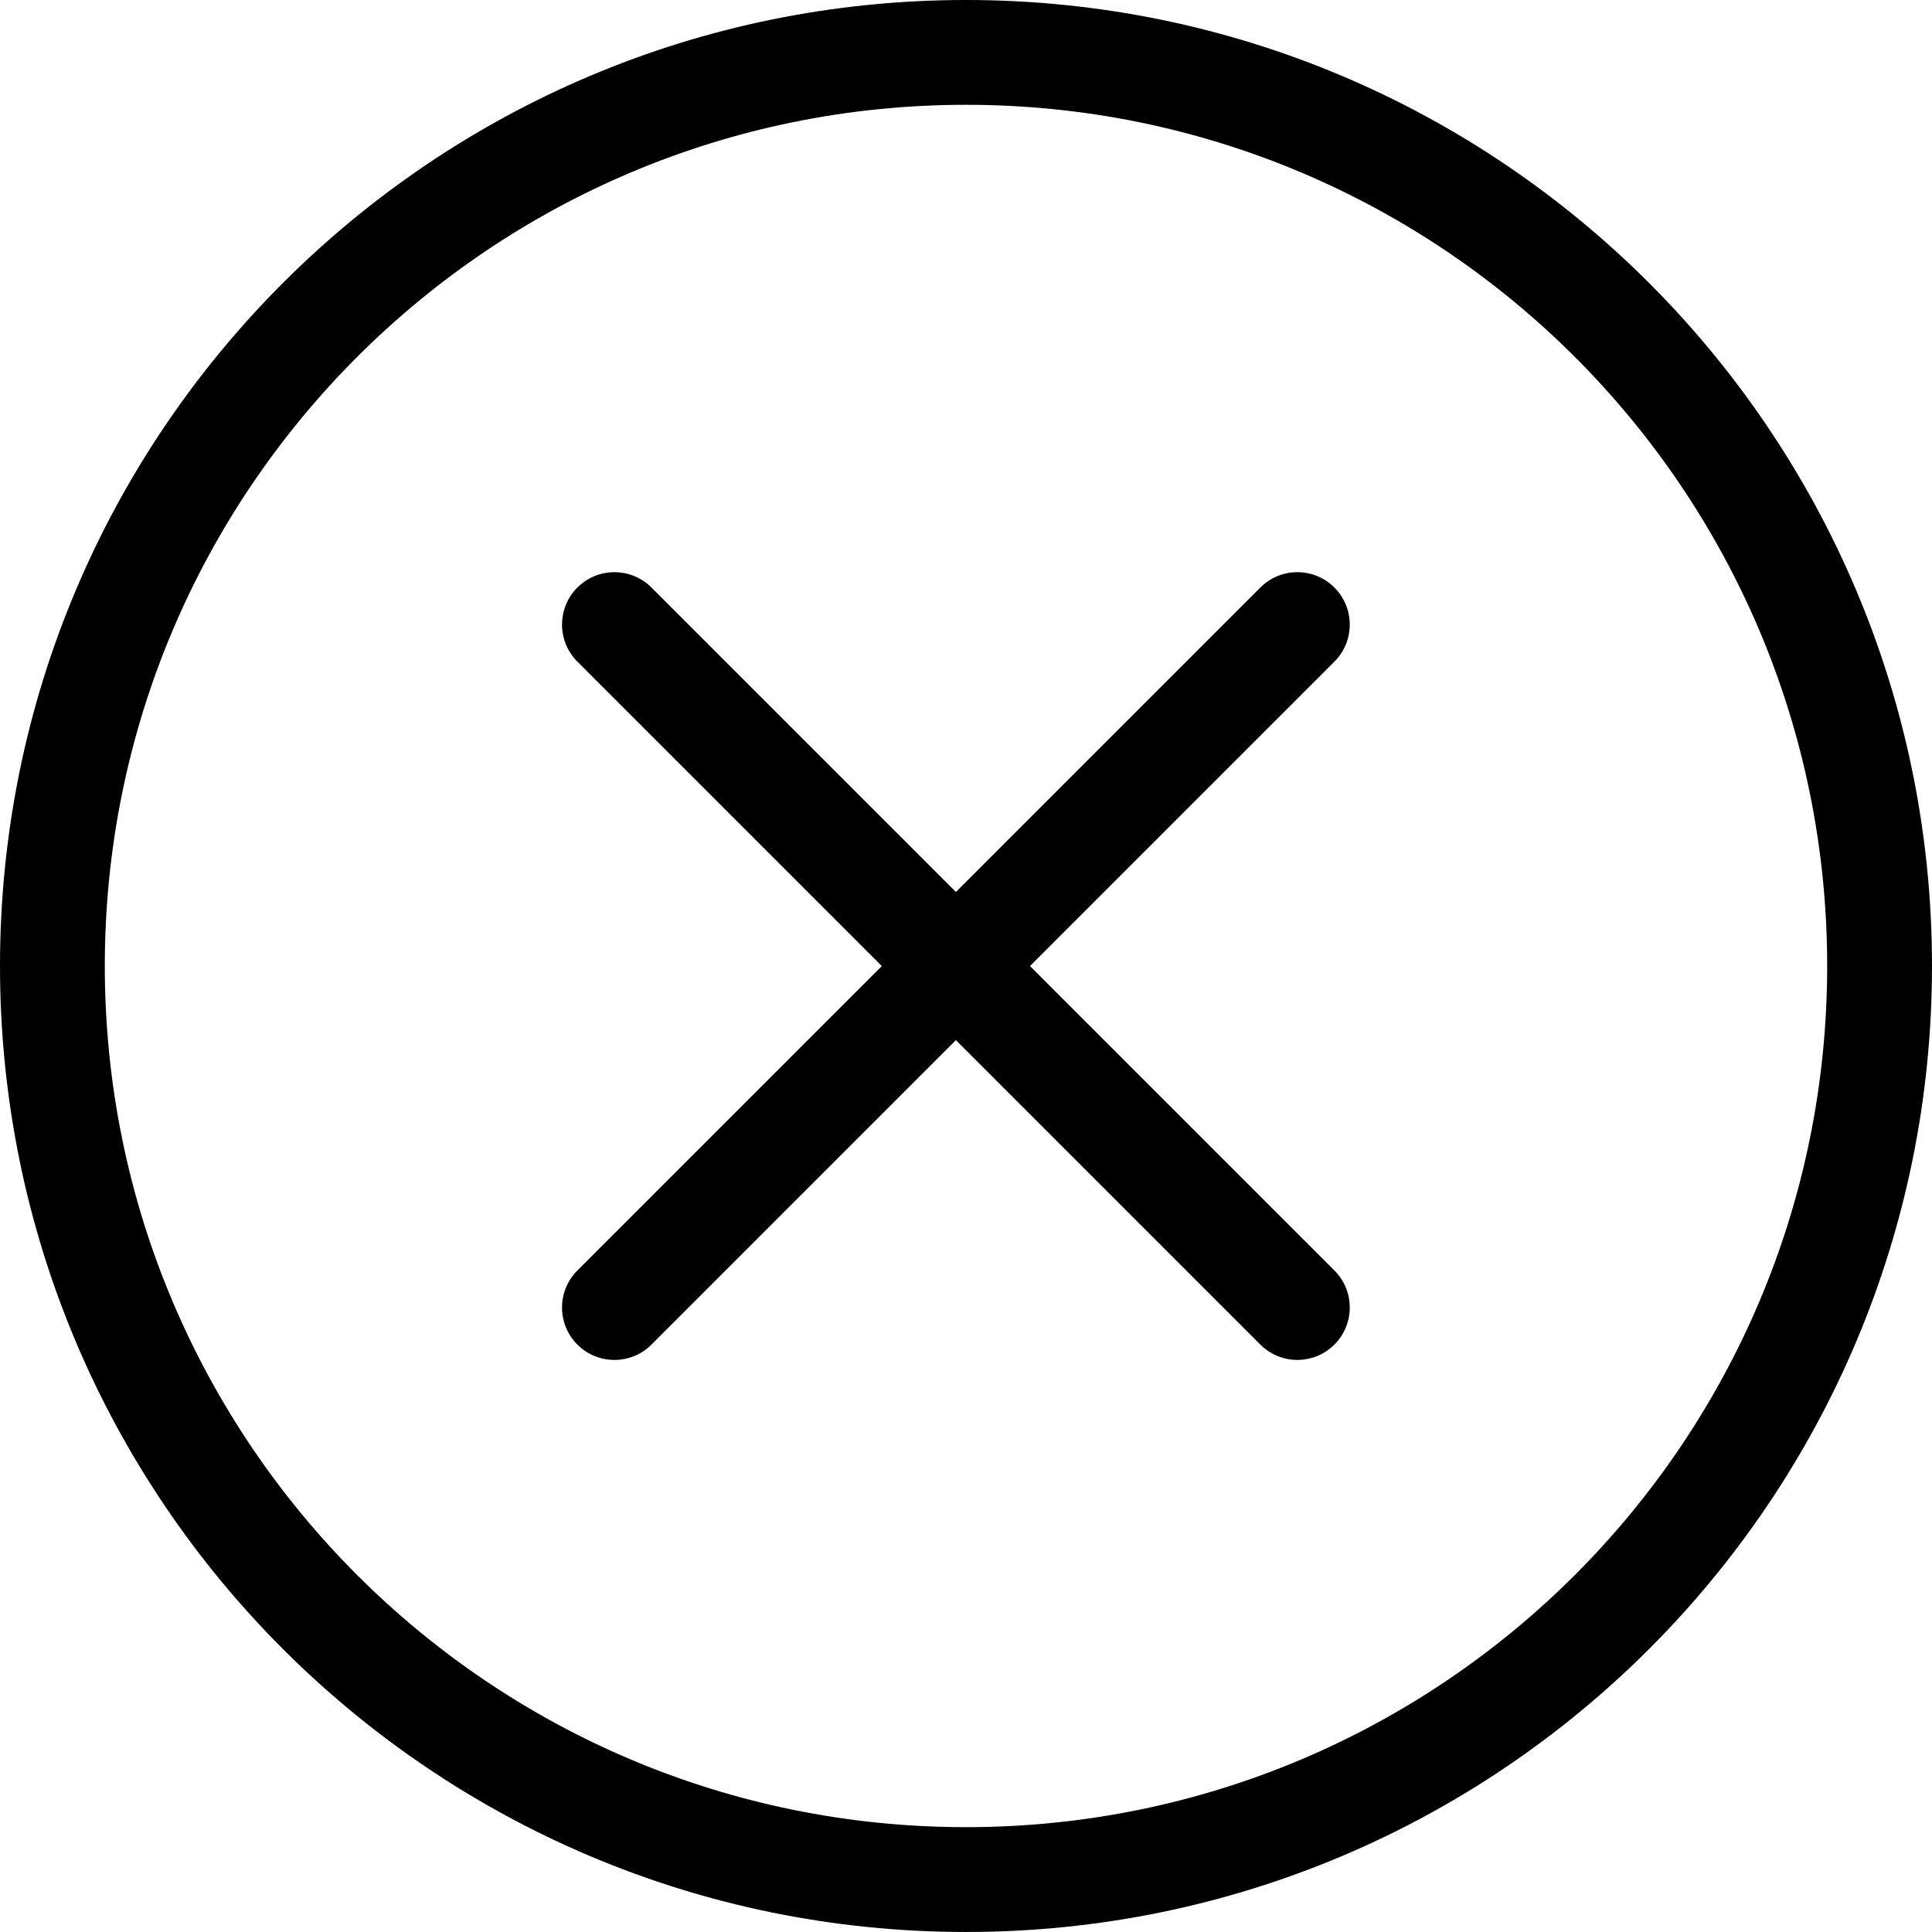
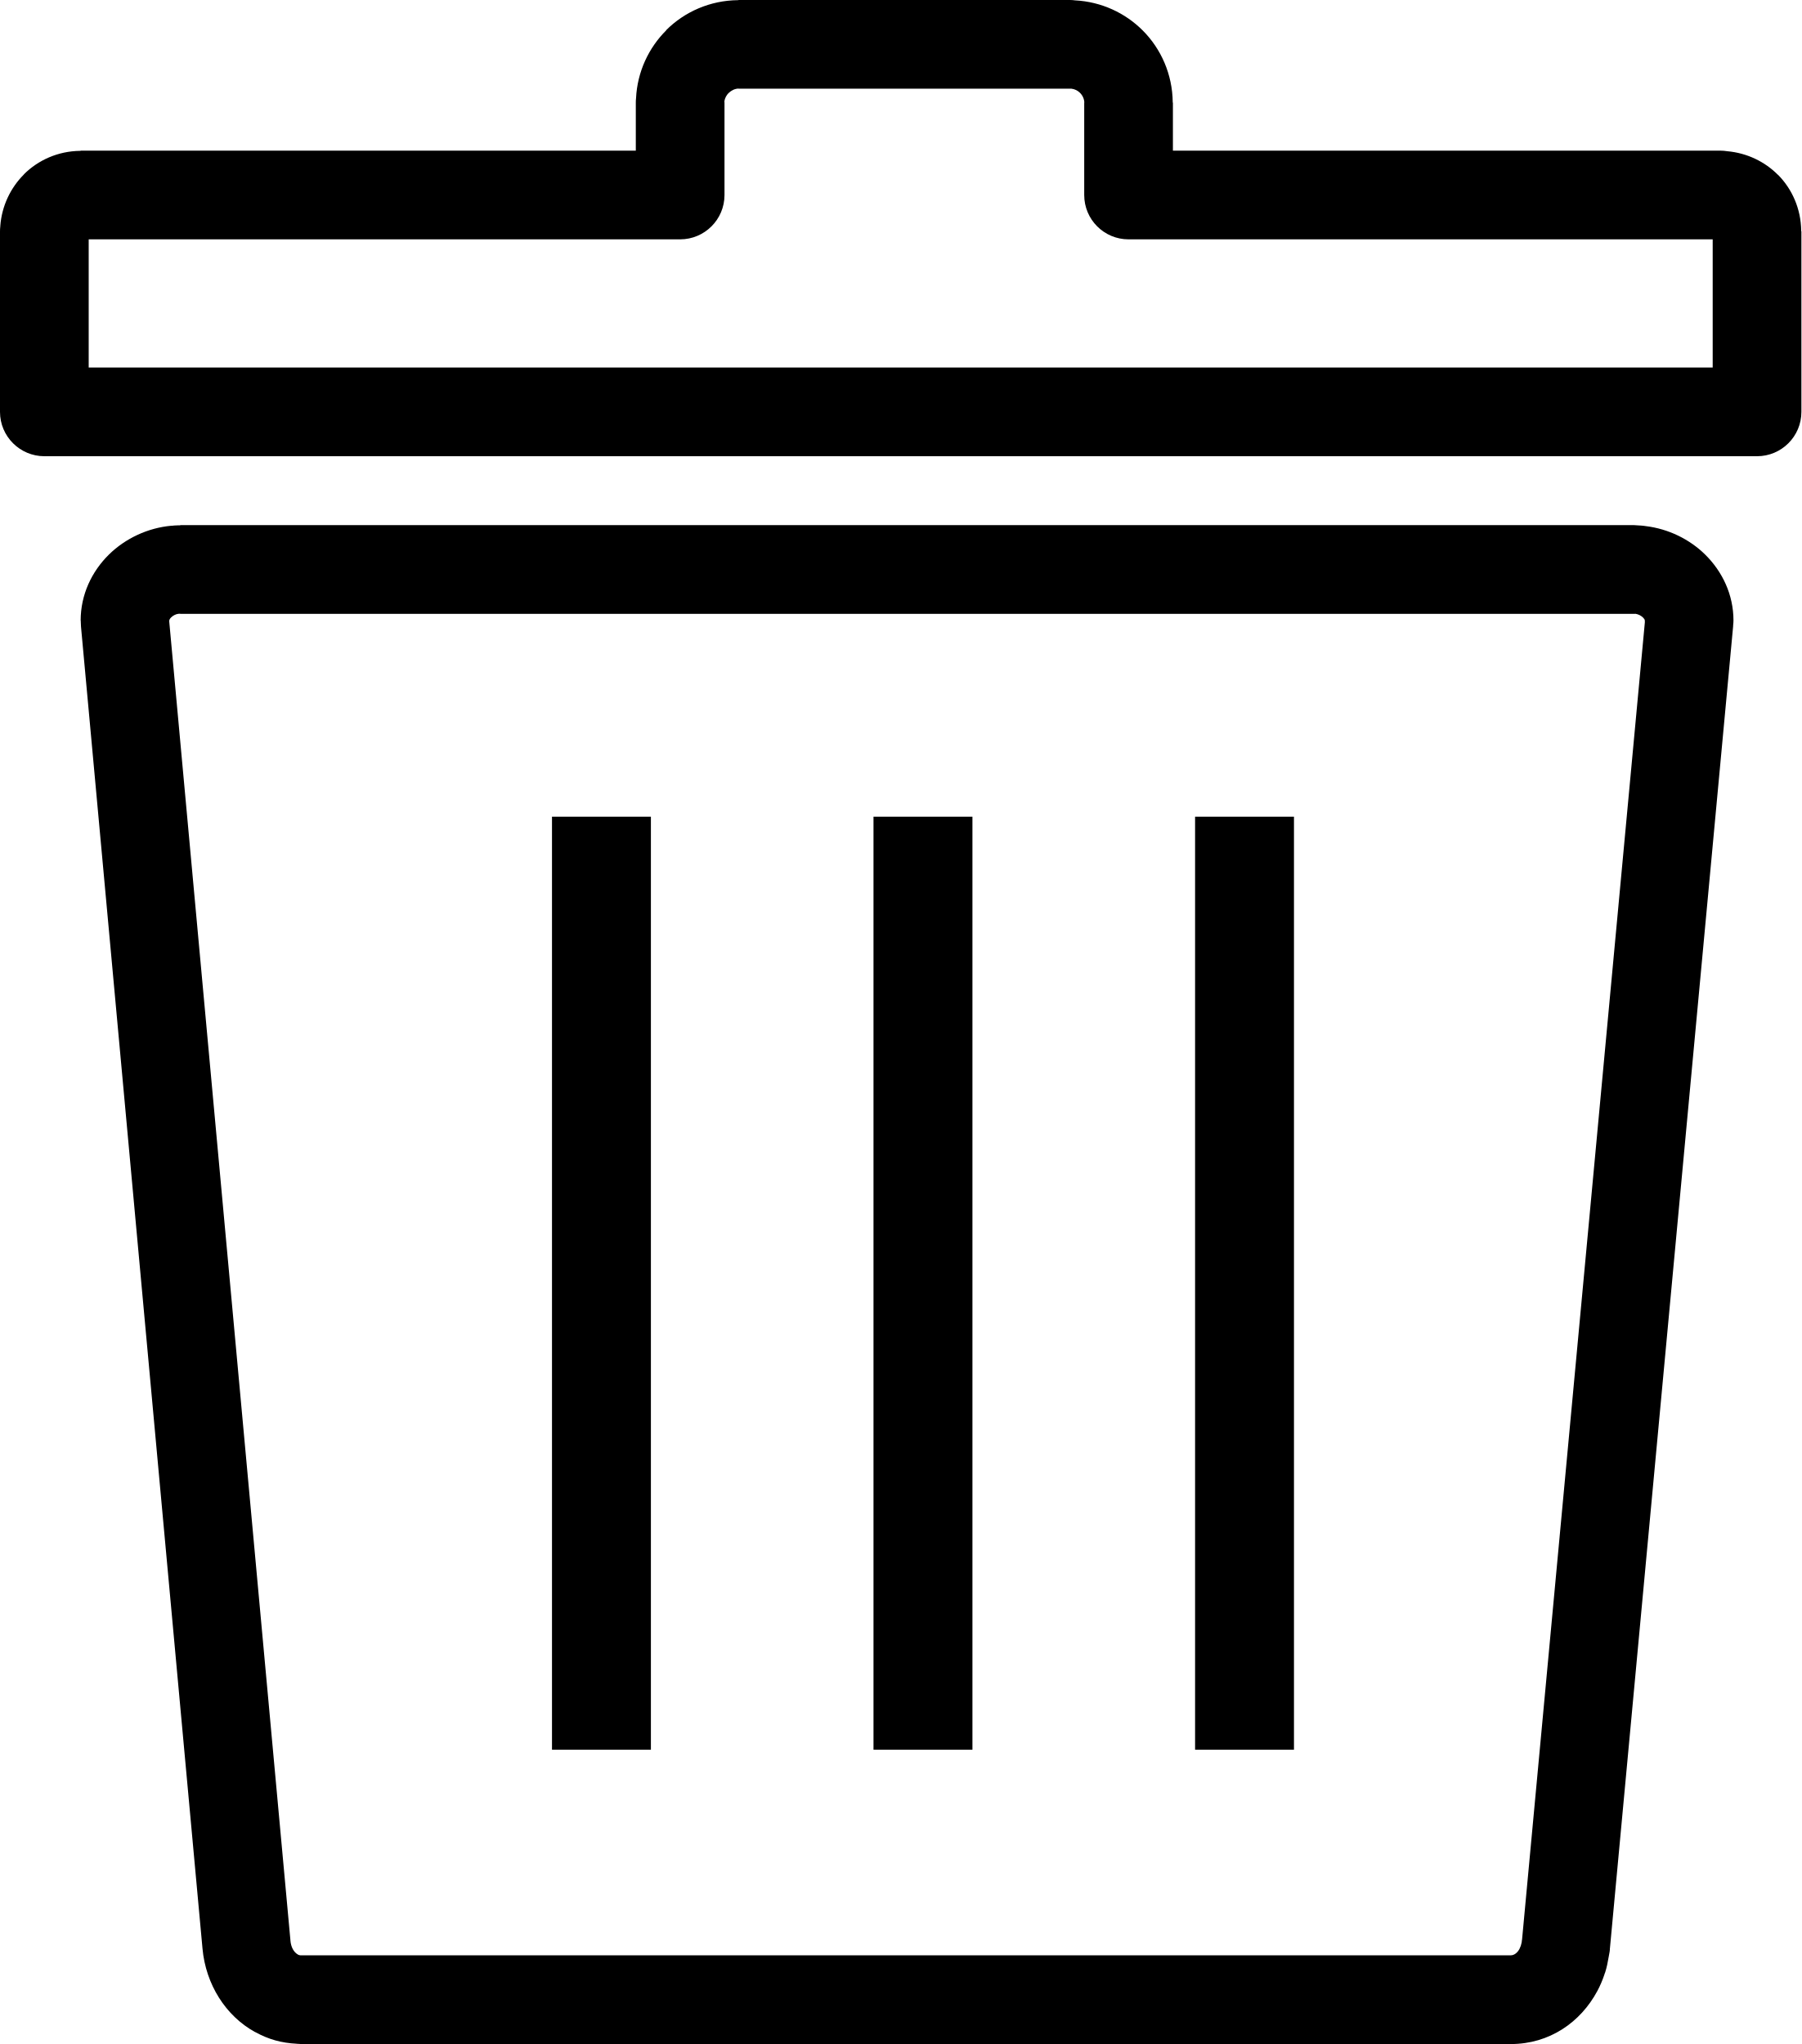
- <svg xmlns="http://www.w3.org/2000/svg" version="1.1" id="Layer_1" x="0px" y="0px" width="122.881px" height="122.88px" viewBox="0 0 122.881 122.88" enable-background="new 0 0 122.881 122.88" xml:space="preserve">
+ <svg xmlns="http://www.w3.org/2000/svg" version="1.1" id="Layer_1" x="0px" y="0px" width="108.294px" height="122.88px" viewBox="0 0 108.294 122.88" enable-background="new 0 0 108.294 122.88" xml:space="preserve">
  <g>
-     <path d="M61.44,0c16.966,0,32.326,6.877,43.445,17.996c11.119,11.118,17.996,26.479,17.996,43.444 c0,16.967-6.877,32.326-17.996,43.444C93.766,116.003,78.406,122.88,61.44,122.88c-16.966,0-32.326-6.877-43.444-17.996 C6.877,93.766,0,78.406,0,61.439c0-16.965,6.877-32.326,17.996-43.444C29.114,6.877,44.474,0,61.44,0L61.44,0z M80.16,37.369 c1.301-1.302,3.412-1.302,4.713,0c1.301,1.301,1.301,3.411,0,4.713L65.512,61.444l19.361,19.362c1.301,1.301,1.301,3.411,0,4.713 c-1.301,1.301-3.412,1.301-4.713,0L60.798,66.157L41.436,85.52c-1.301,1.301-3.412,1.301-4.713,0c-1.301-1.302-1.301-3.412,0-4.713 l19.363-19.362L36.723,42.082c-1.301-1.302-1.301-3.412,0-4.713c1.301-1.302,3.412-1.302,4.713,0l19.363,19.362L80.16,37.369 L80.16,37.369z M100.172,22.708C90.26,12.796,76.566,6.666,61.44,6.666c-15.126,0-28.819,6.13-38.731,16.042 C12.797,32.62,6.666,46.314,6.666,61.439c0,15.126,6.131,28.82,16.042,38.732c9.912,9.911,23.605,16.042,38.731,16.042 c15.126,0,28.82-6.131,38.732-16.042c9.912-9.912,16.043-23.606,16.043-38.732C116.215,46.314,110.084,32.62,100.172,22.708 L100.172,22.708z" />
+     <path d="M4.873,9.058h33.35V6.2V6.187c0-0.095,0.002-0.186,0.014-0.279c0.075-1.592,0.762-3.037,1.816-4.086l-0.007-0.007 c1.104-1.104,2.637-1.79,4.325-1.806l0.023,0.002V0h0.031h19.884h0.016c0.106,0,0.207,0.009,0.309,0.022 c1.583,0.084,3.019,0.76,4.064,1.81c1.102,1.104,1.786,2.635,1.803,4.315l-0.003,0.021h0.014V6.2v2.857h32.909h0.017 c0.138,0,0.268,0.014,0.401,0.034c1.182,0.106,2.254,0.625,3.034,1.41l0.004,0.007l0.005-0.007 c0.851,0.857,1.386,2.048,1.401,3.368l-0.002,0.032h0.014v0.032v10.829c0,1.472-1.195,2.665-2.667,2.665h-0.07H2.667 C1.195,27.426,0,26.233,0,24.762v-0.063V13.933v-0.014c0-0.106,0.004-0.211,0.018-0.315v-0.021 c0.089-1.207,0.624-2.304,1.422-3.098l-0.007-0.002C2.295,9.622,3.49,9.087,4.81,9.069l0.032,0.002V9.058H4.873L4.873,9.058z M77.79,49.097h-5.945v56.093h5.945V49.097L77.79,49.097z M58.46,49.097h-5.948v56.093h5.948V49.097L58.46,49.097z M39.13,49.097 h-5.946v56.093h5.946V49.097L39.13,49.097z M10.837,31.569h87.385l0.279,0.018l0.127,0.007l0.134,0.011h0.009l0.163,0.023 c1.363,0.163,2.638,0.789,3.572,1.708c1.04,1.025,1.705,2.415,1.705,3.964c0,0.098-0.009,0.193-0.019,0.286l-0.002,0.068 l-0.014,0.154l-7.393,79.335l-0.007,0.043h0.007l-0.016,0.139l-0.051,0.283l-0.002,0.005l-0.002,0.018 c-0.055,0.331-0.12,0.646-0.209,0.928l-0.007,0.022l-0.002,0.005l-0.009,0.018l-0.023,0.062l-0.004,0.021 c-0.118,0.354-0.264,0.698-0.432,1.009c-1.009,1.88-2.879,3.187-5.204,3.187H18.13l-0.247-0.014v0.003l-0.011-0.003l-0.032-0.004 c-0.46-0.023-0.889-0.091-1.288-0.202c-0.415-0.116-0.818-0.286-1.197-0.495l-0.009-0.002l-0.002,0.002 c-1.785-0.977-2.975-2.882-3.17-5.022L4.88,37.79l-0.011-0.125l-0.011-0.247l-0.004-0.116H4.849c0-1.553,0.664-2.946,1.707-3.971 c0.976-0.955,2.32-1.599,3.756-1.726l0.122-0.004v-0.007l0.3-0.013l0.104,0.002V31.569L10.837,31.569z M98.223,36.903H10.837 v-0.007l-0.116,0.004c-0.163,0.022-0.322,0.106-0.438,0.222c-0.063,0.063-0.104,0.132-0.104,0.179h-0.007l0.007,0.118l7.282,79.244 h-0.002l0.002,0.012c0.032,0.376,0.202,0.691,0.447,0.825l-0.002,0.004l0.084,0.032l0.063,0.012h0.077h72.695 c0.207,0,0.399-0.157,0.518-0.377l0.084-0.197l0.054-0.216l0.014-0.138h0.005l7.384-79.21L98.881,37.3 c0-0.045-0.041-0.111-0.103-0.172c-0.12-0.118-0.286-0.202-0.451-0.227L98.223,36.903L98.223,36.903z M98.334,36.901h-0.016H98.334 L98.334,36.901z M98.883,37.413v-0.004V37.413L98.883,37.413z M104.18,37.79l-0.002,0.018L104.18,37.79L104.18,37.79z M40.887,14.389H5.332v7.706h97.63v-7.706H67.907h-0.063c-1.472,0-2.664-1.192-2.664-2.664V6.2V6.168h0.007 c-0.007-0.22-0.106-0.433-0.259-0.585c-0.137-0.141-0.324-0.229-0.521-0.252h-0.082h-0.016H44.425h-0.031V5.325 c-0.213,0.007-0.422,0.104-0.576,0.259l-0.004-0.004l-0.007,0.004c-0.131,0.134-0.231,0.313-0.259,0.501l0.007,0.102V6.2v5.524 C43.554,13.196,42.359,14.389,40.887,14.389L40.887,14.389z" />
  </g>
</svg>
